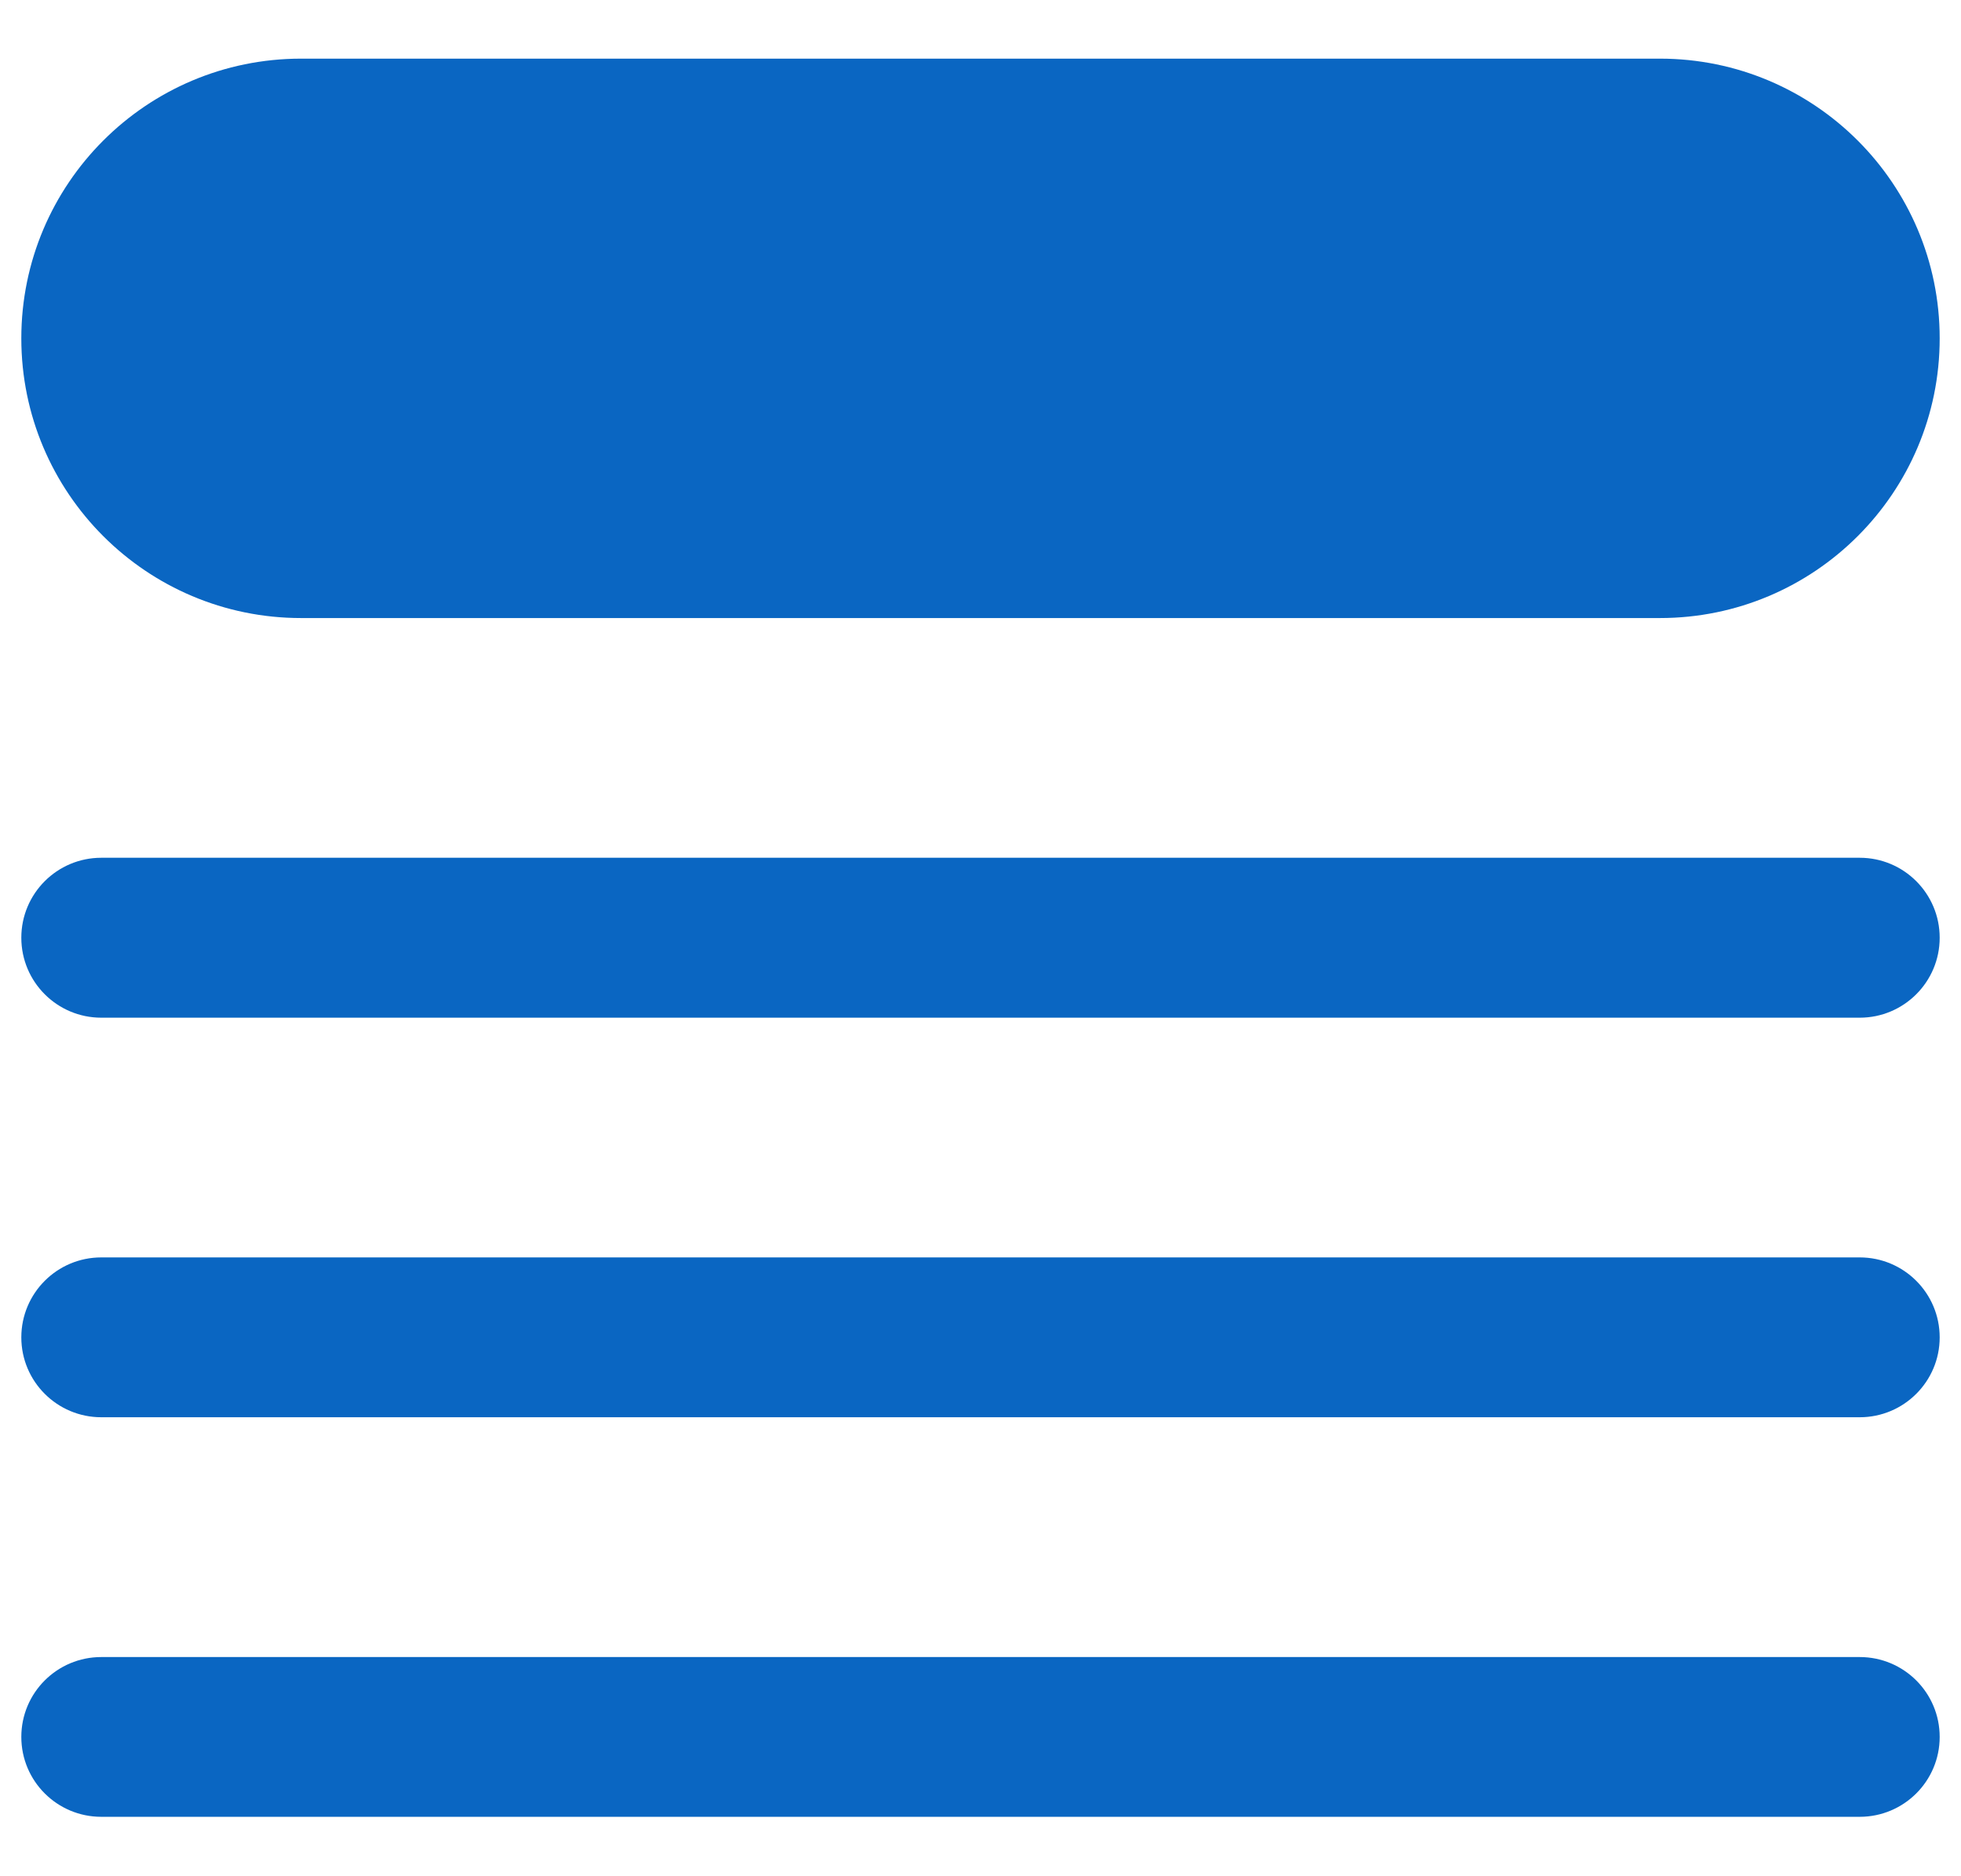
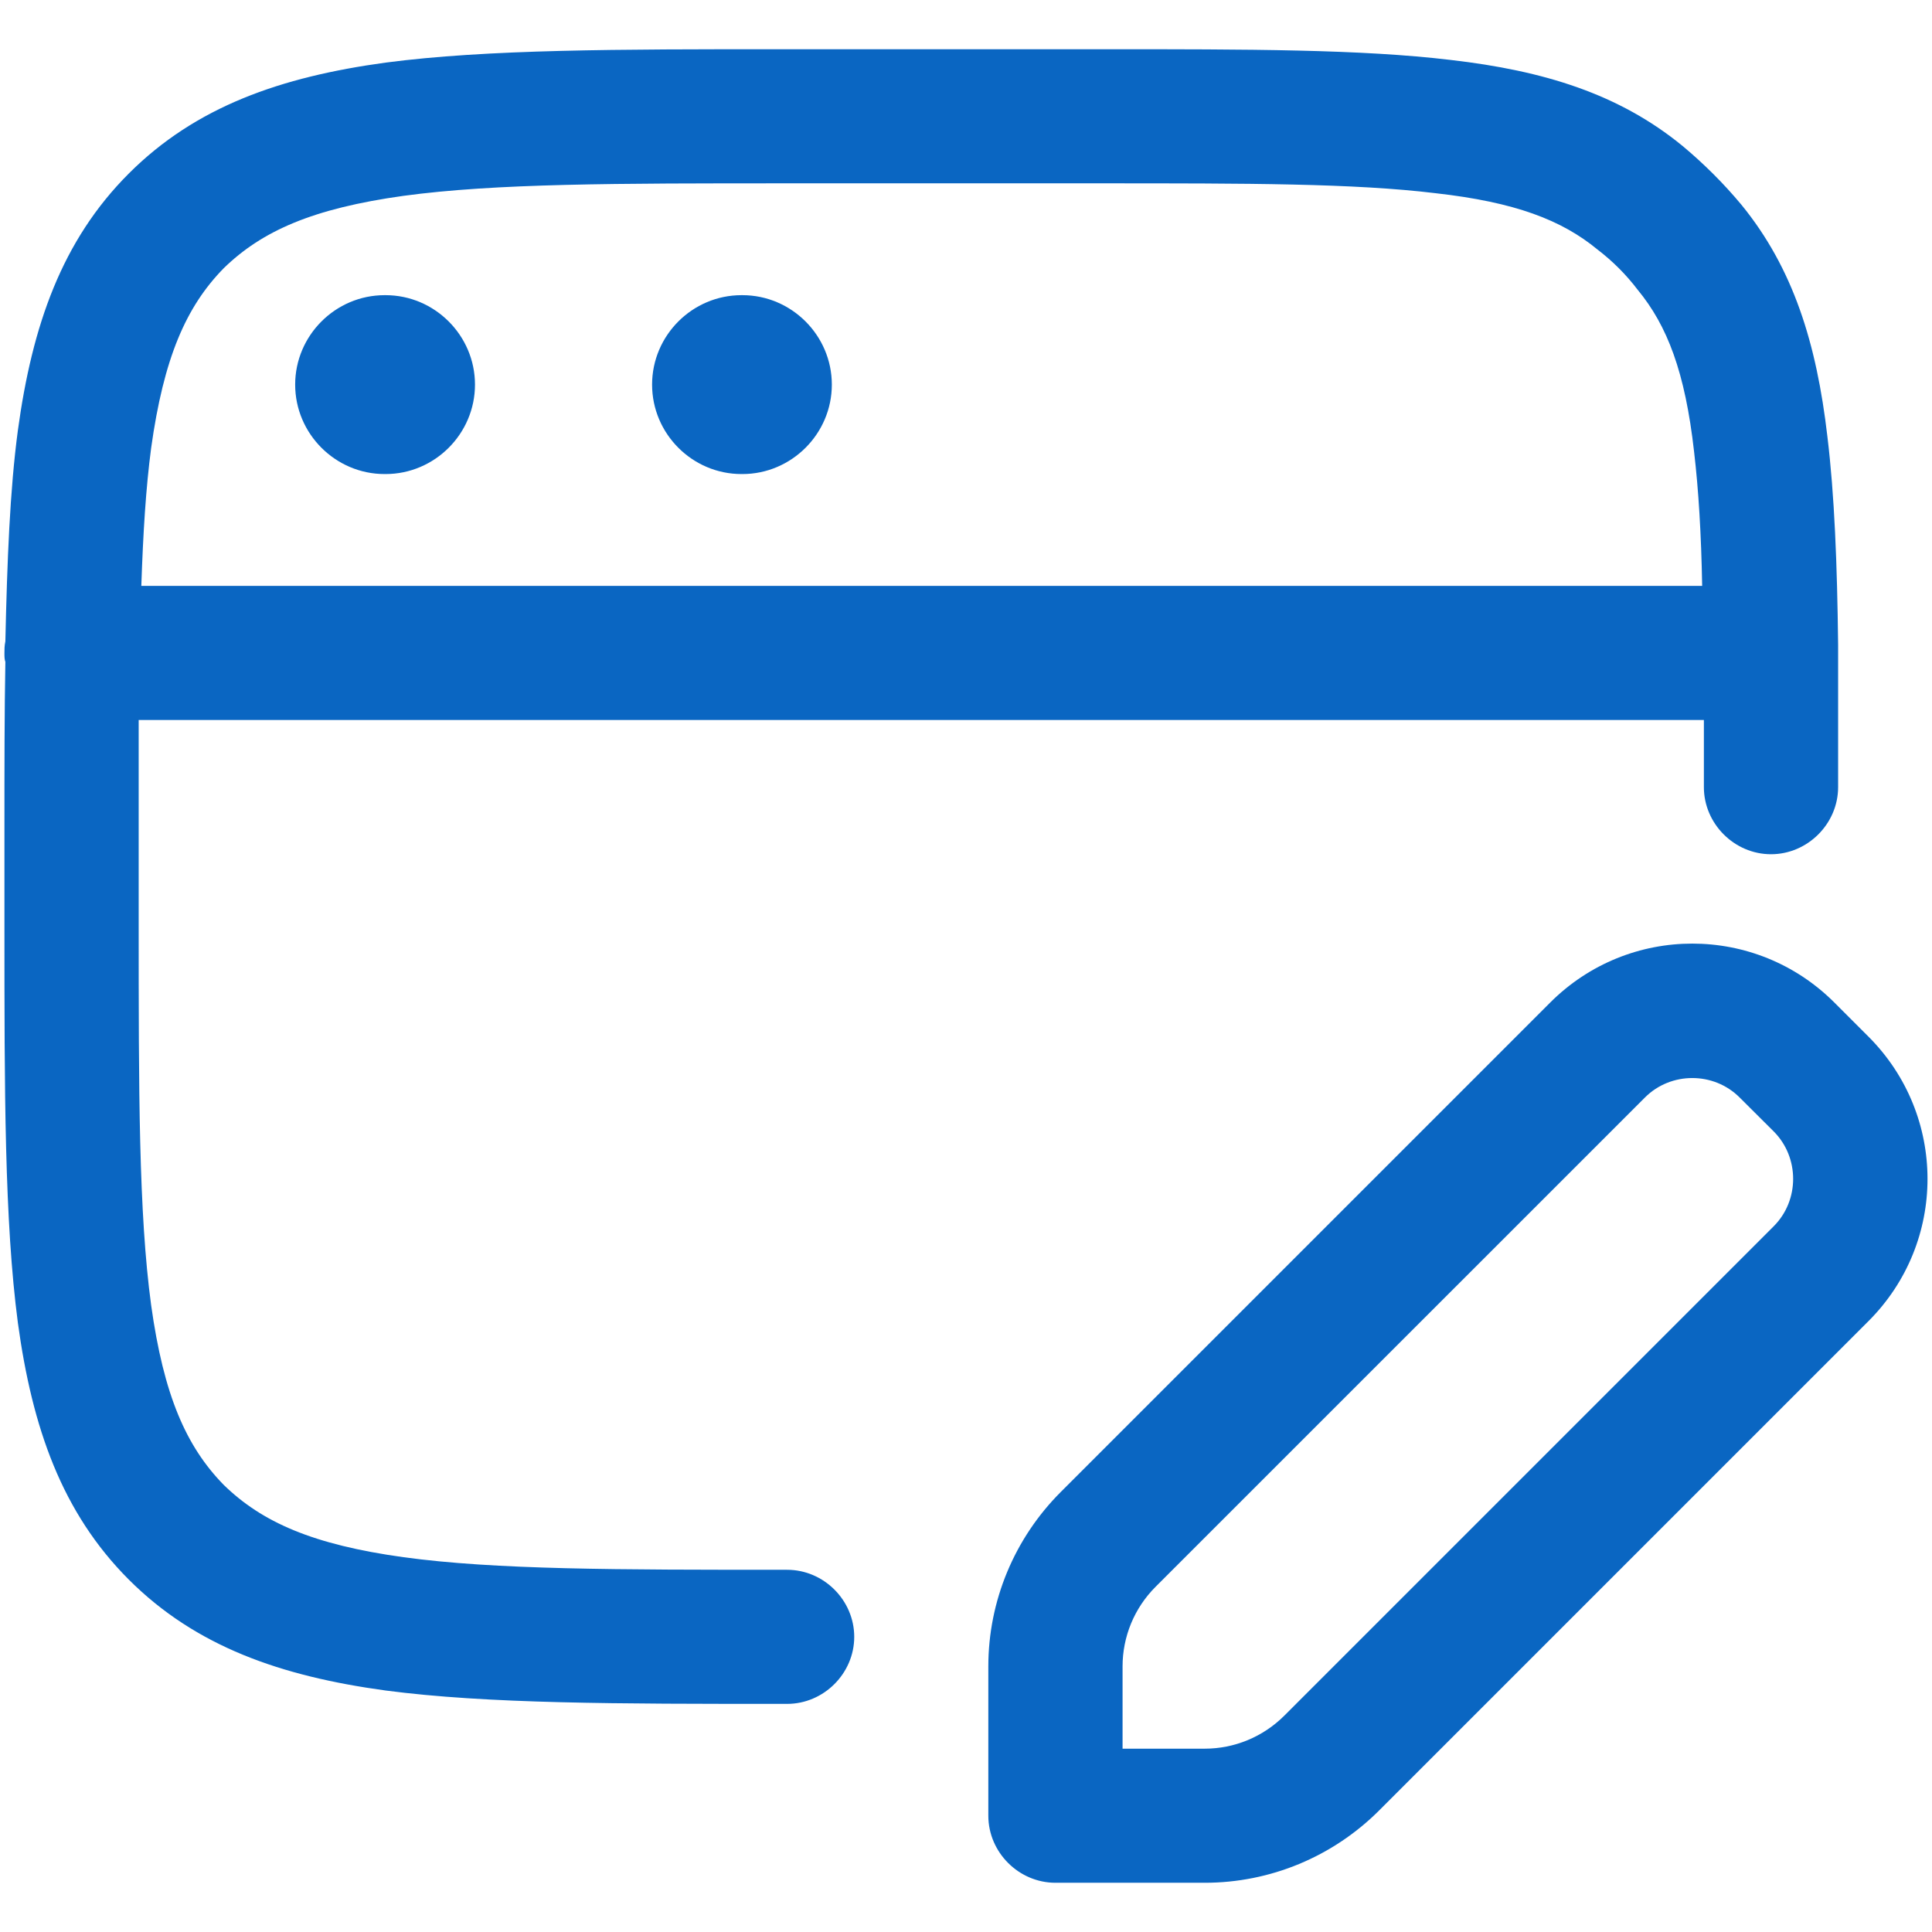
- <svg xmlns="http://www.w3.org/2000/svg" width="23" height="22" viewBox="0 0 23 22" fill="none">
-   <path d="M3.531 0.688C1.719 0.688 0.25 2.157 0.25 3.969C0.25 5.781 1.719 7.25 3.531 7.25H19.469C21.281 7.25 22.75 5.781 22.75 3.969C22.75 2.157 21.281 0.688 19.469 0.688H3.531Z" fill="#0A66C2" />
-   <path d="M1.188 10.062C0.67 10.062 0.25 10.482 0.25 11C0.25 11.518 0.67 11.938 1.188 11.938H21.812C22.33 11.938 22.75 11.518 22.75 11C22.75 10.482 22.33 10.062 21.812 10.062H1.188Z" fill="#0A66C2" />
-   <path d="M0.25 15.688C0.25 15.17 0.67 14.75 1.188 14.75H21.812C22.33 14.75 22.75 15.17 22.75 15.688C22.75 16.205 22.33 16.625 21.812 16.625H1.188C0.67 16.625 0.25 16.205 0.25 15.688Z" fill="#0A66C2" />
-   <path d="M1.188 19.438C0.67 19.438 0.25 19.857 0.25 20.375C0.25 20.893 0.67 21.312 1.188 21.312H21.812C22.33 21.312 22.75 20.893 22.75 20.375C22.75 19.857 22.33 19.438 21.812 19.438H1.188Z" fill="#0A66C2" />
+ <svg xmlns="http://www.w3.org/2000/svg" width="27" height="27" viewBox="0 0 27 27" fill="none">
+   <path d="M15.438 0.688H10.925C8.637 0.688 6.812 0.688 5.388 0.875C3.925 1.075 2.737 1.488 1.8 2.425C0.863 3.362 0.45 4.55 0.25 6.013C0.138 6.85 0.1 7.838 0.075 8.963C0.062 9.025 0.062 9.075 0.062 9.125C0.062 9.175 0.062 9.213 0.075 9.25C0.062 9.963 0.062 10.725 0.062 11.55V12.95C0.062 15.238 0.062 17.062 0.25 18.488C0.45 19.95 0.863 21.137 1.8 22.075C2.737 23.012 3.925 23.425 5.388 23.625C6.812 23.812 8.637 23.812 10.925 23.812H11C11.512 23.812 11.938 23.387 11.938 22.875C11.938 22.363 11.512 21.938 11 21.938C8.613 21.938 6.925 21.938 5.638 21.762C4.375 21.587 3.663 21.275 3.125 20.75C2.6 20.212 2.288 19.5 2.112 18.238C1.938 16.95 1.938 15.262 1.938 12.875V10.062H23.812V11C23.812 11.512 24.238 11.938 24.75 11.938C25.262 11.938 25.688 11.512 25.688 11V9.012C25.675 7.888 25.637 6.912 25.538 6.1C25.387 4.8 25.062 3.75 24.337 2.862C24.087 2.562 23.812 2.288 23.512 2.038C22.625 1.312 21.575 0.988 20.275 0.838C19.025 0.688 17.438 0.688 15.438 0.688ZM23.788 8.188H1.975C2 7.45 2.038 6.825 2.112 6.263C2.288 5 2.6 4.287 3.125 3.75C3.663 3.225 4.375 2.913 5.638 2.737C6.925 2.562 8.613 2.562 11 2.562H15.375C17.45 2.562 18.925 2.562 20.062 2.7C21.175 2.825 21.825 3.075 22.325 3.487C22.538 3.65 22.725 3.837 22.887 4.05C23.3 4.55 23.55 5.2 23.675 6.312C23.738 6.85 23.775 7.463 23.788 8.188ZM4.125 5.375C4.125 4.688 4.688 4.125 5.375 4.125H5.388C6.075 4.125 6.638 4.688 6.638 5.375C6.638 6.062 6.075 6.625 5.388 6.625H5.375C4.688 6.625 4.125 6.062 4.125 5.375ZM9.113 5.375C9.113 4.688 9.675 4.125 10.363 4.125H10.375C11.062 4.125 11.625 4.688 11.625 5.375C11.625 6.062 11.062 6.625 10.375 6.625H10.363C9.675 6.625 9.113 6.062 9.113 5.375ZM25.637 14.012C24.538 12.912 22.762 12.912 21.663 14.012L14.825 20.85C14.175 21.5 13.812 22.375 13.812 23.288V25.375C13.812 25.887 14.238 26.312 14.75 26.312H16.837C17.75 26.312 18.625 25.95 19.275 25.3L26.113 18.462C27.212 17.363 27.212 15.588 26.113 14.488L25.637 14.012ZM22.988 15.338C23.35 14.975 23.95 14.975 24.312 15.338L24.788 15.812C25.15 16.175 25.15 16.775 24.788 17.137L17.95 23.975C17.65 24.275 17.25 24.438 16.837 24.438H15.688V23.288C15.688 22.875 15.85 22.475 16.15 22.175L22.988 15.338Z" fill="#0A66C2" />
</svg>
